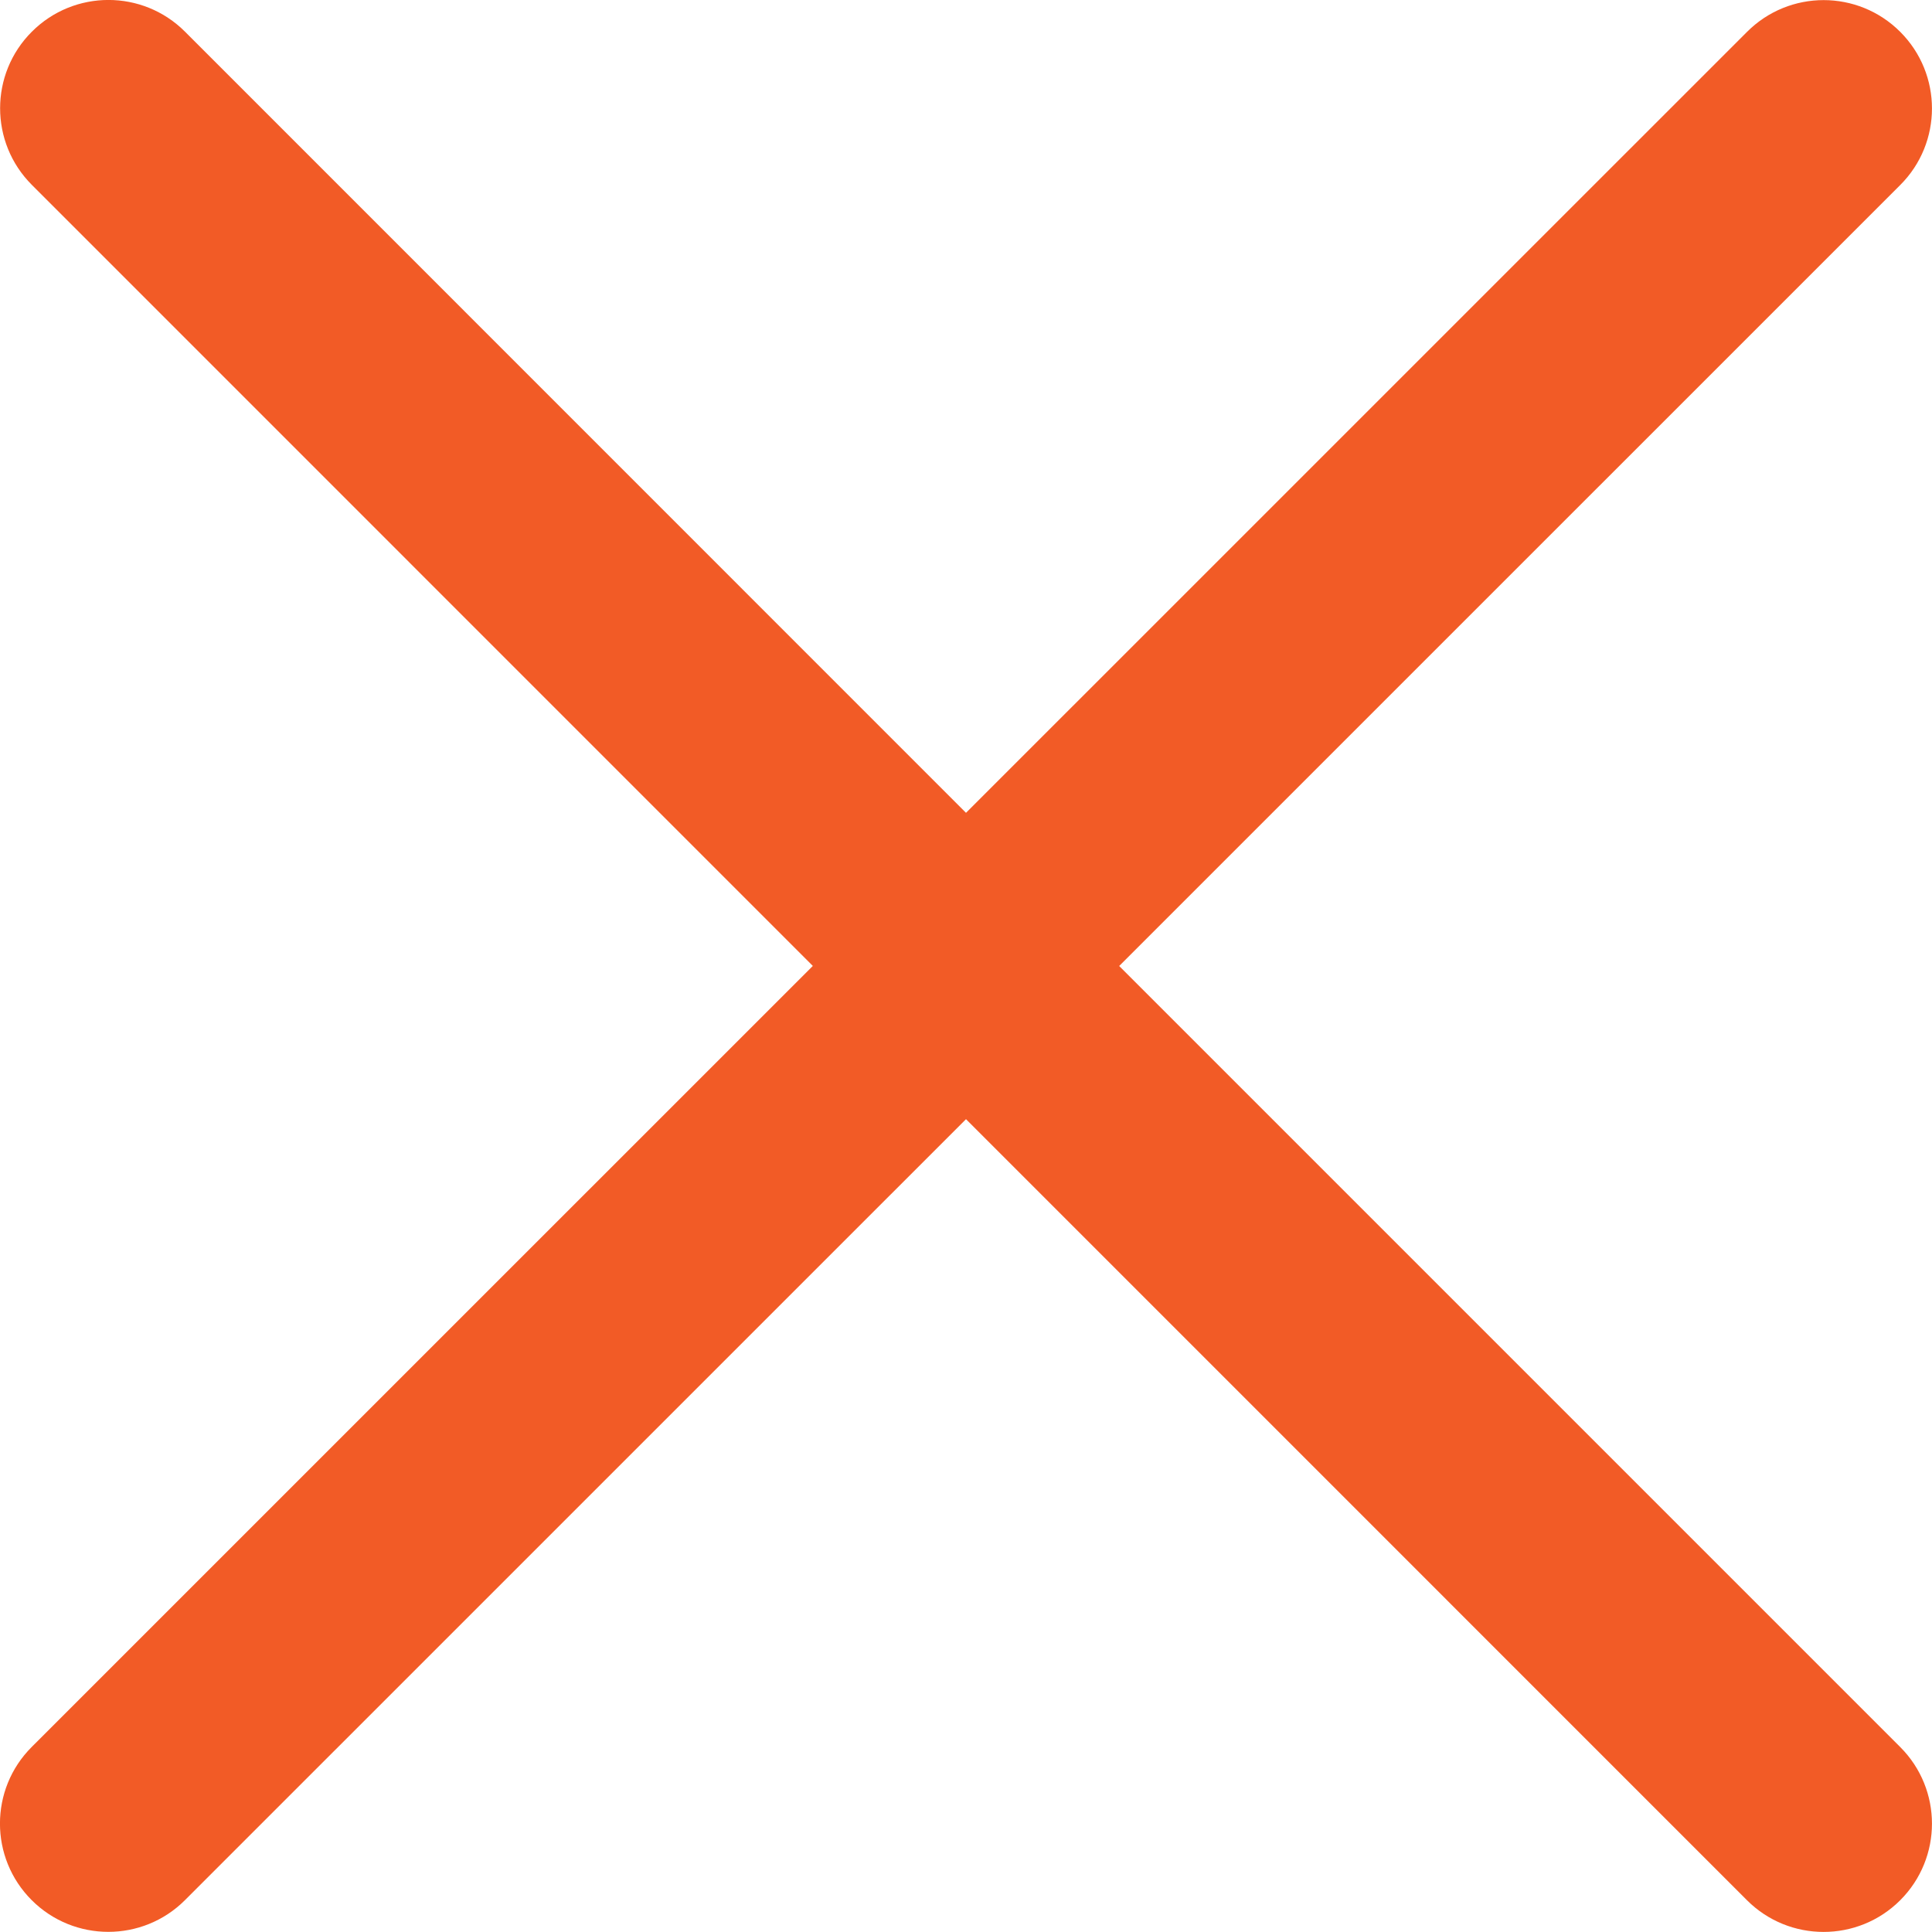
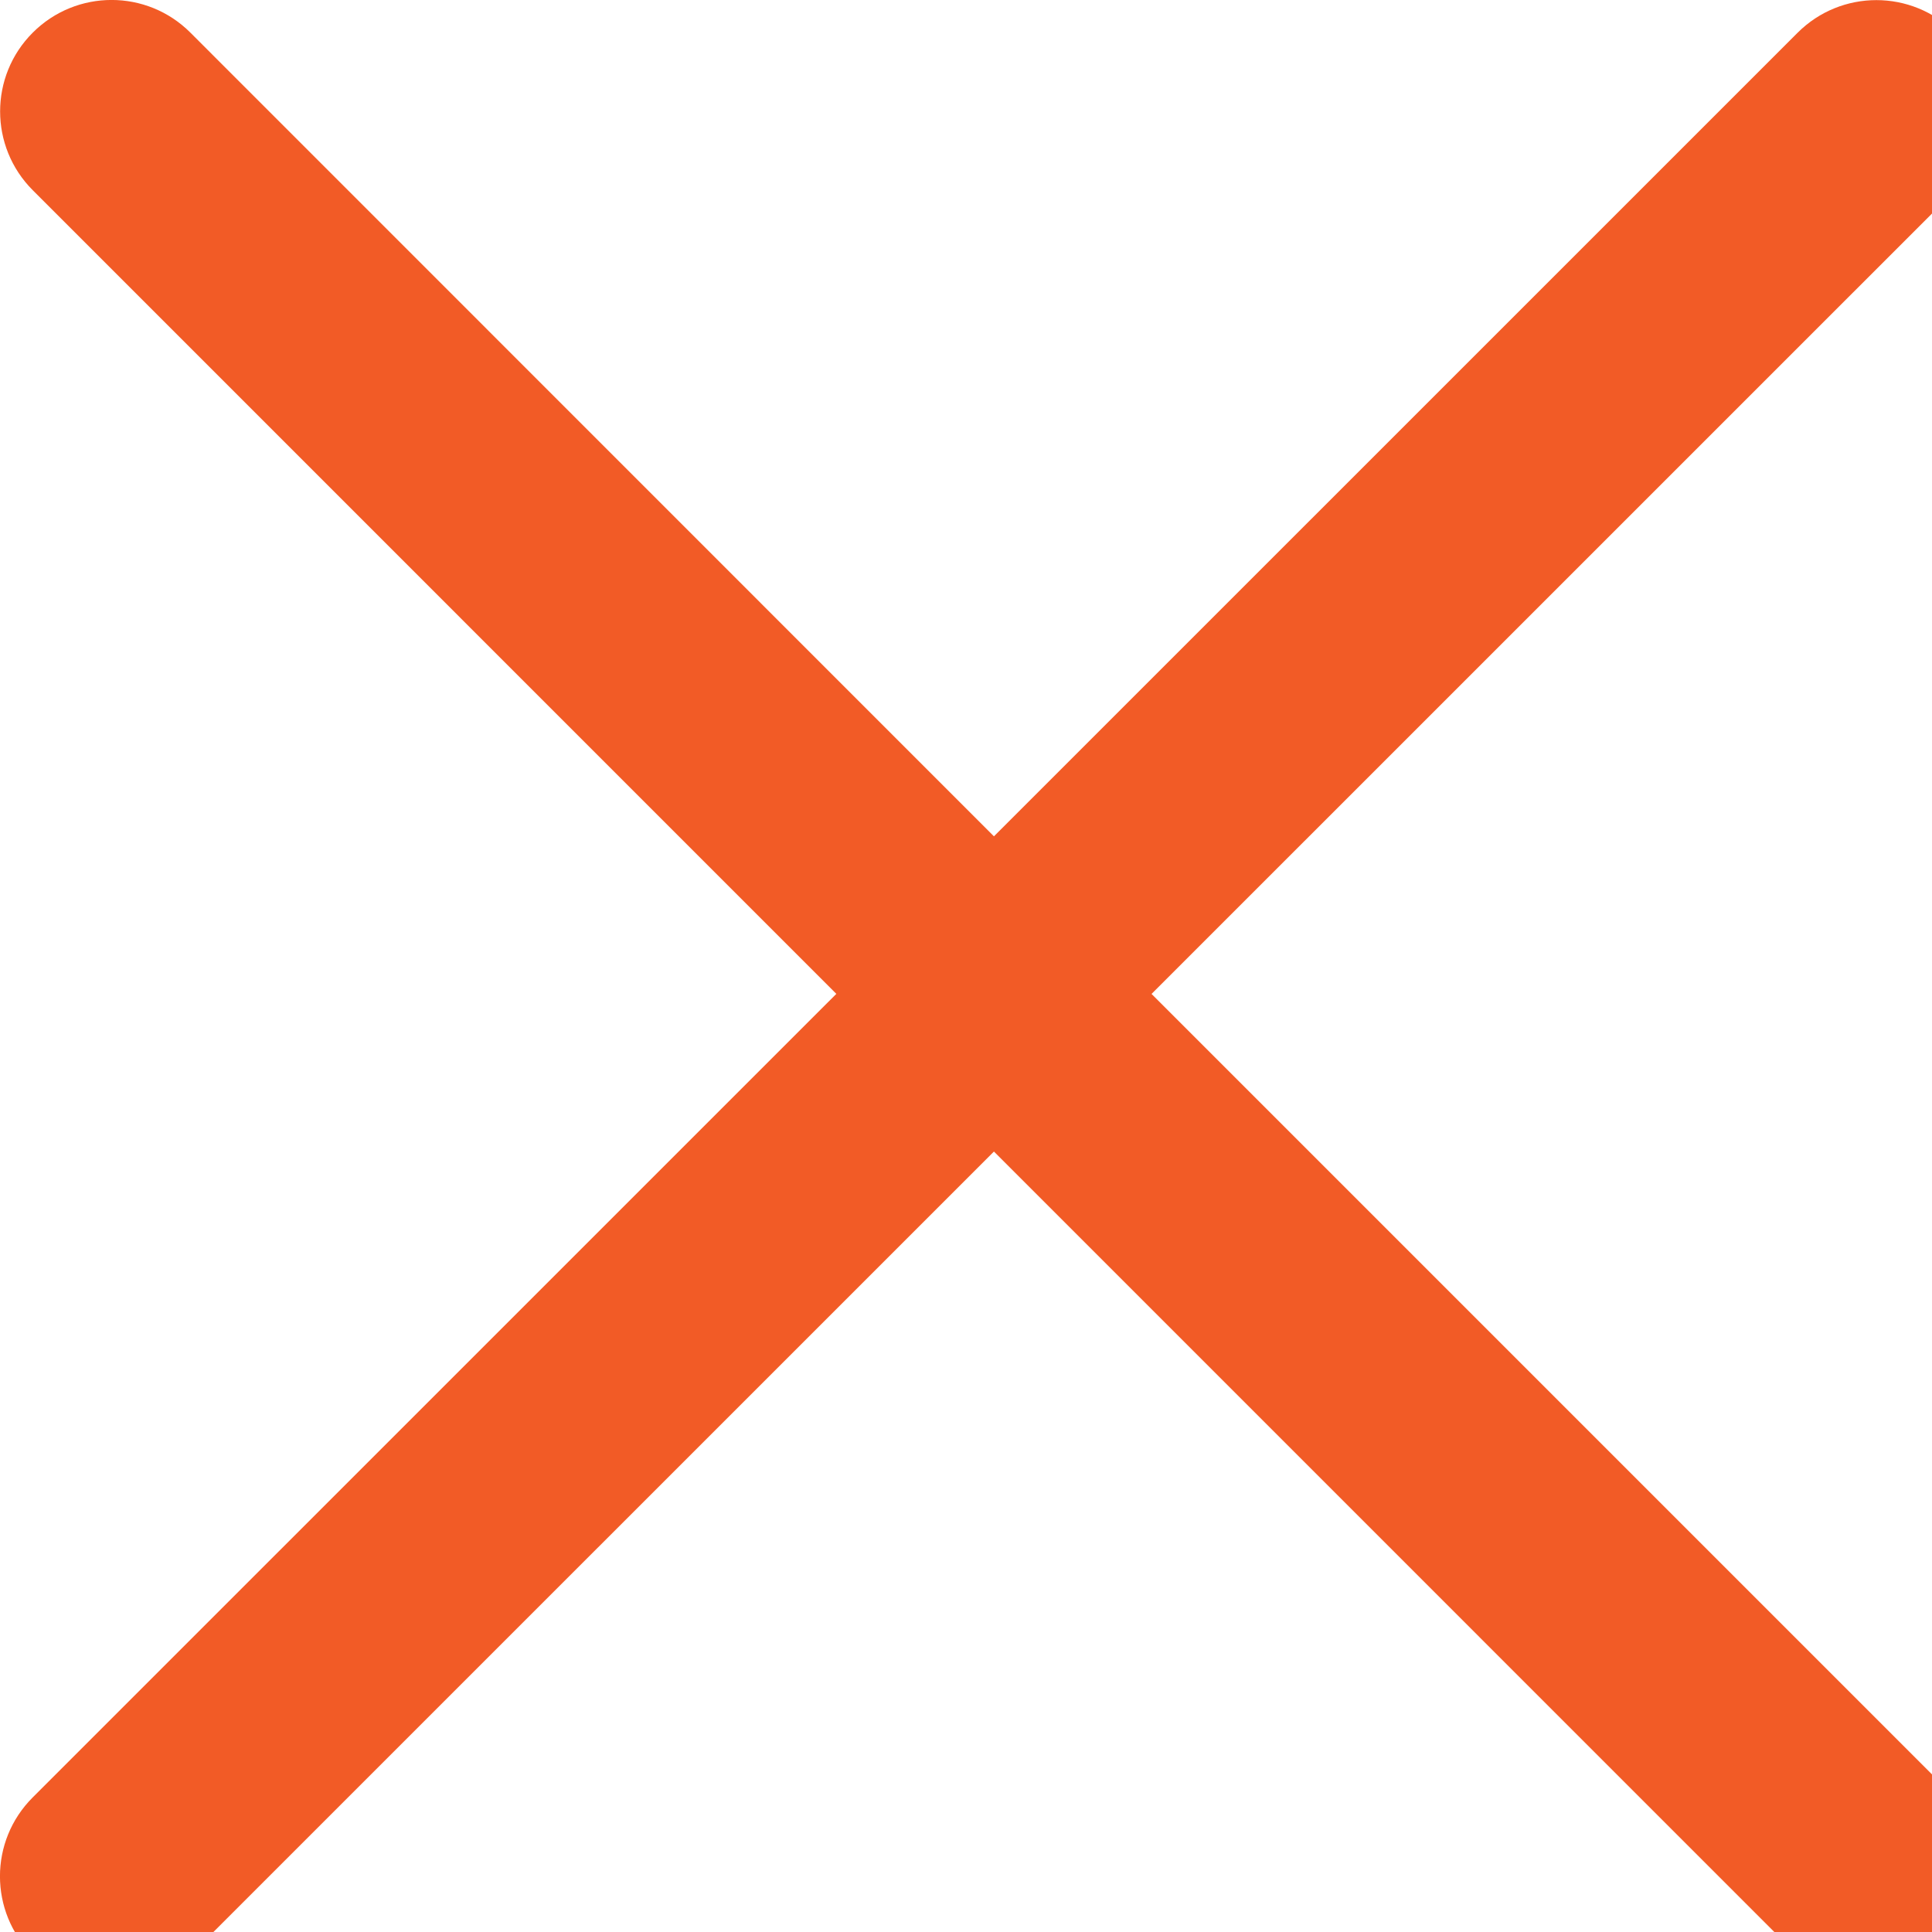
- <svg xmlns="http://www.w3.org/2000/svg" width="26.752" height="26.752">
+ <svg xmlns="http://www.w3.org/2000/svg" width="26" height="26">
  <g>
    <path fill="#f25b26" id="svg_1" d="m15.497,13.376l10.815,-10.814c0.586,-0.585 0.586,-1.535 0,-2.121s-1.535,-0.586 -2.121,0l-10.815,10.814l-10.814,-10.816c-0.586,-0.586 -1.535,-0.586 -2.121,0c-0.586,0.585 -0.586,1.535 0,2.121l10.814,10.815l-10.816,10.815c-0.586,0.586 -0.586,1.535 0,2.121c0.293,0.293 0.677,0.439 1.061,0.439s0.768,-0.146 1.061,-0.439l10.815,-10.814l10.814,10.815c0.293,0.293 0.677,0.439 1.061,0.439s0.768,-0.146 1.061,-0.439c0.586,-0.586 0.586,-1.535 0,-2.121l-10.815,-10.815z" />
  </g>
</svg>
